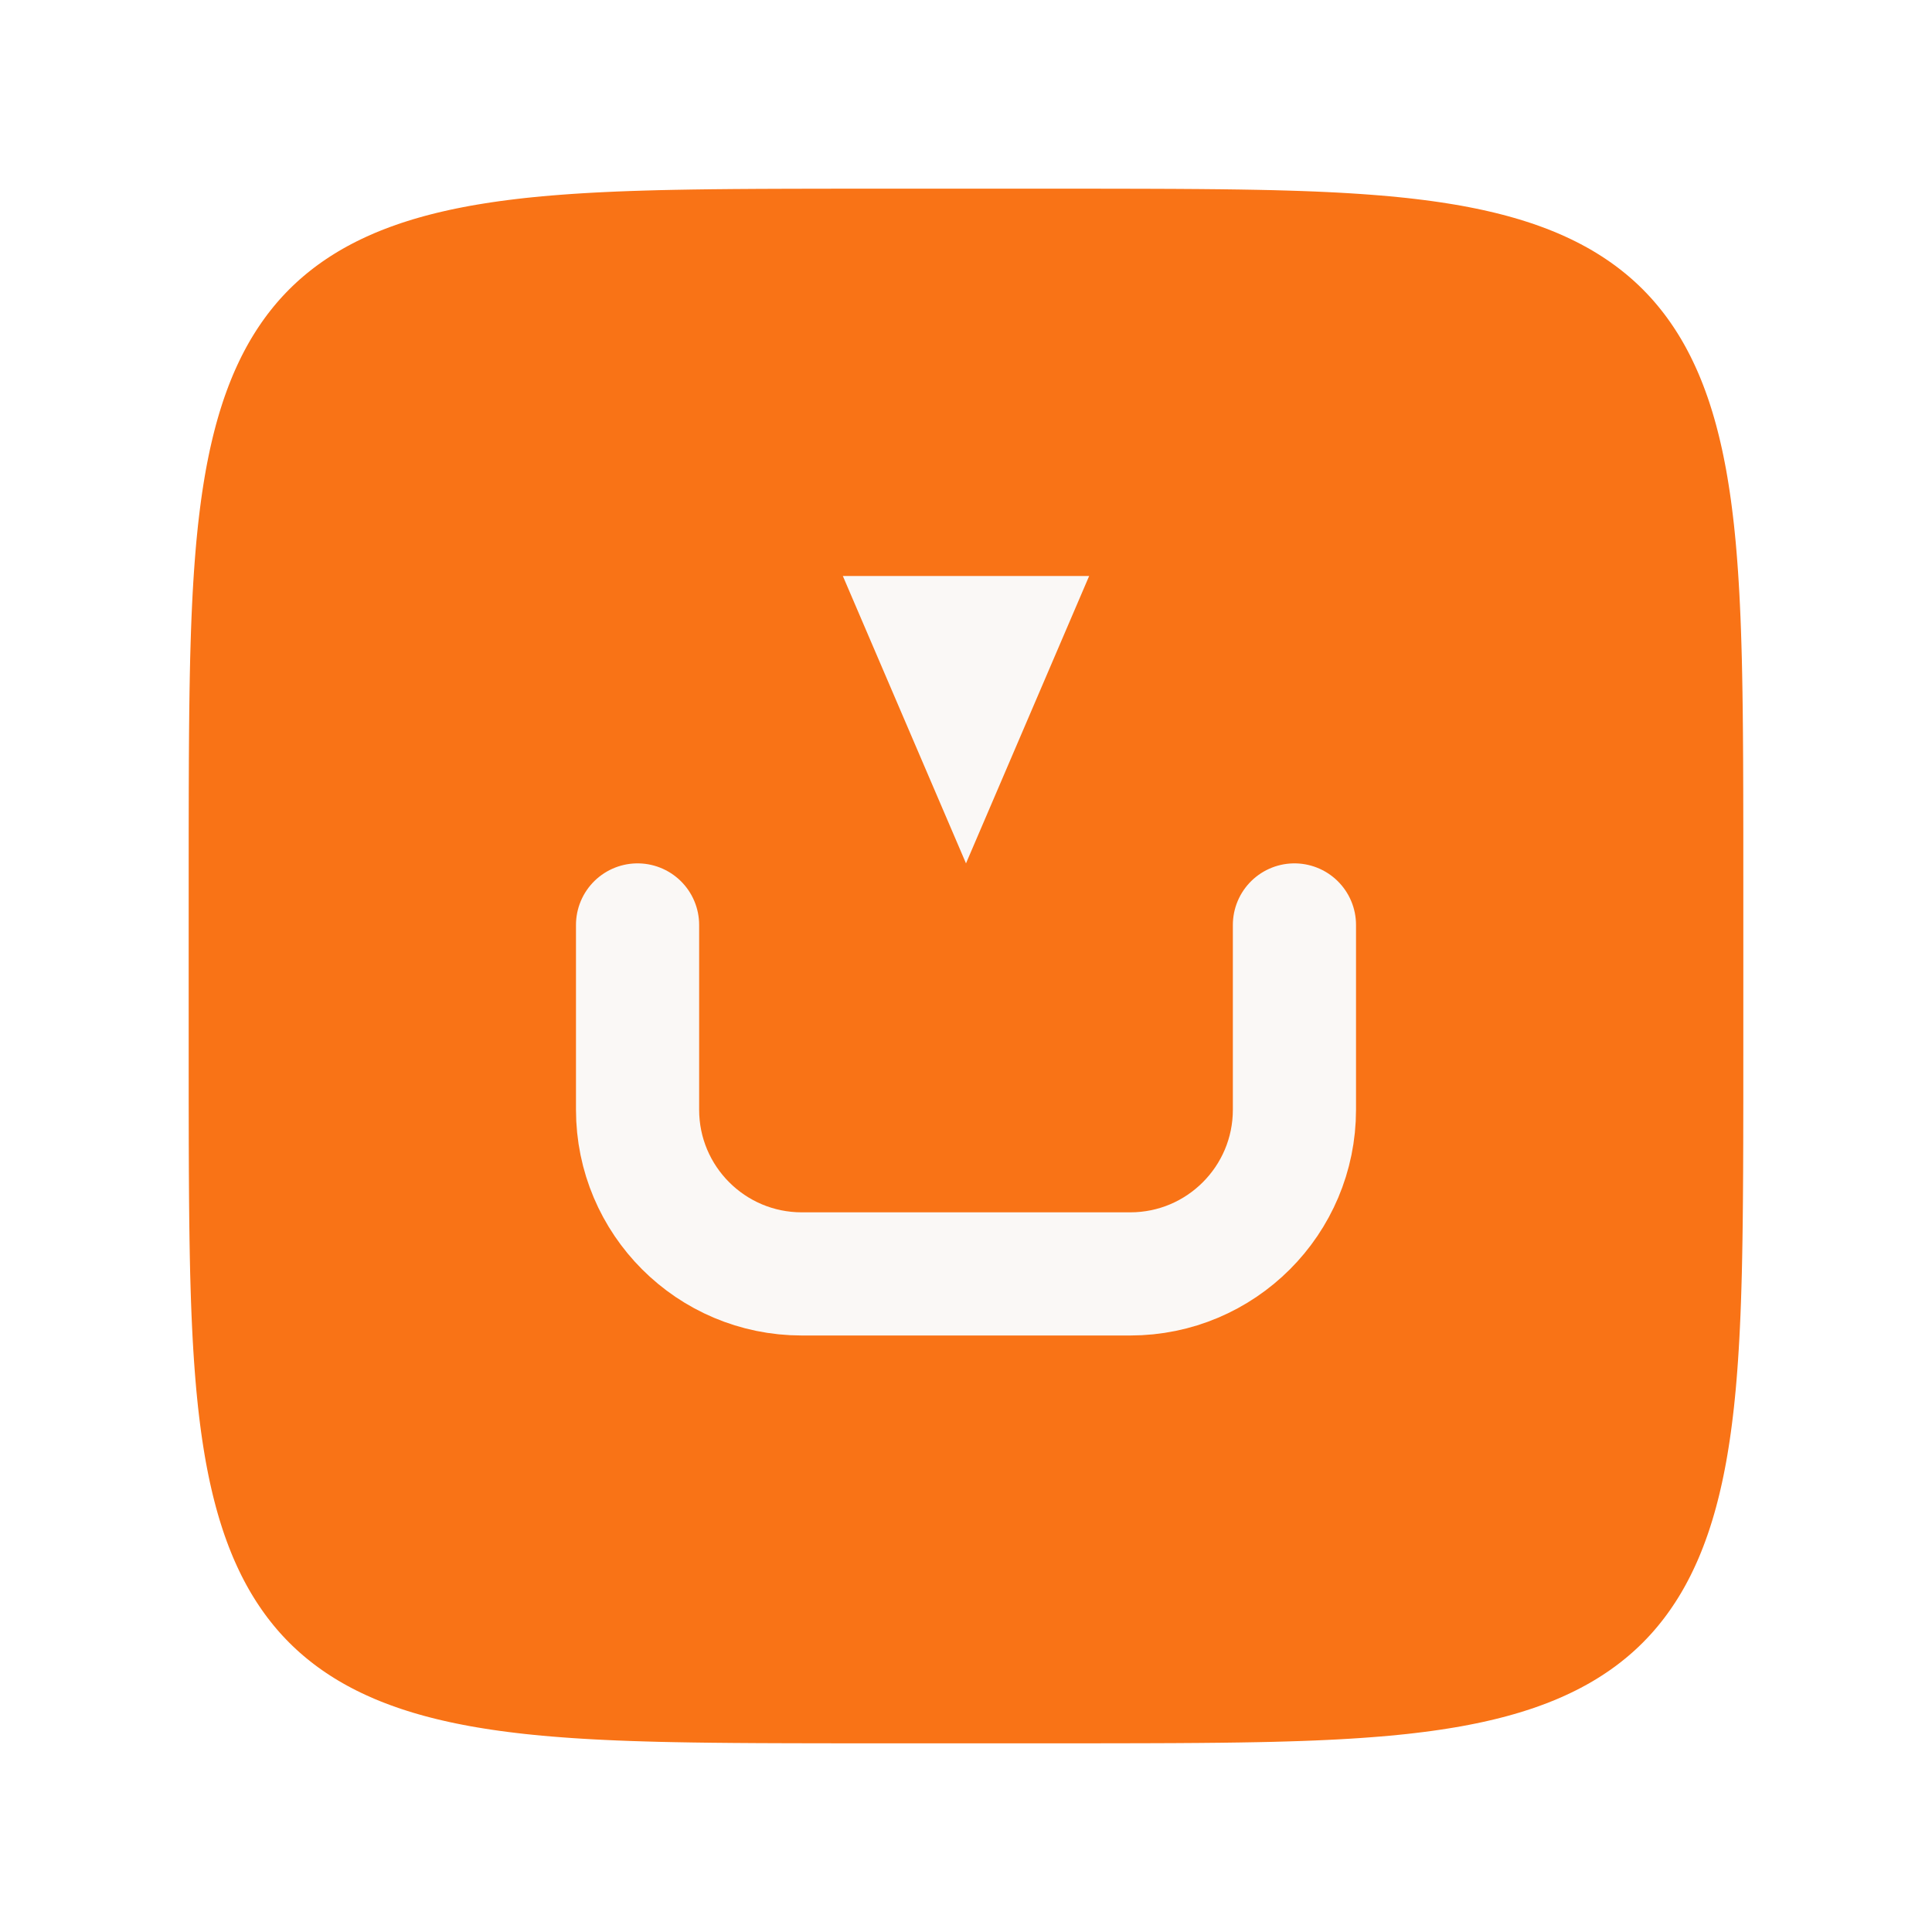
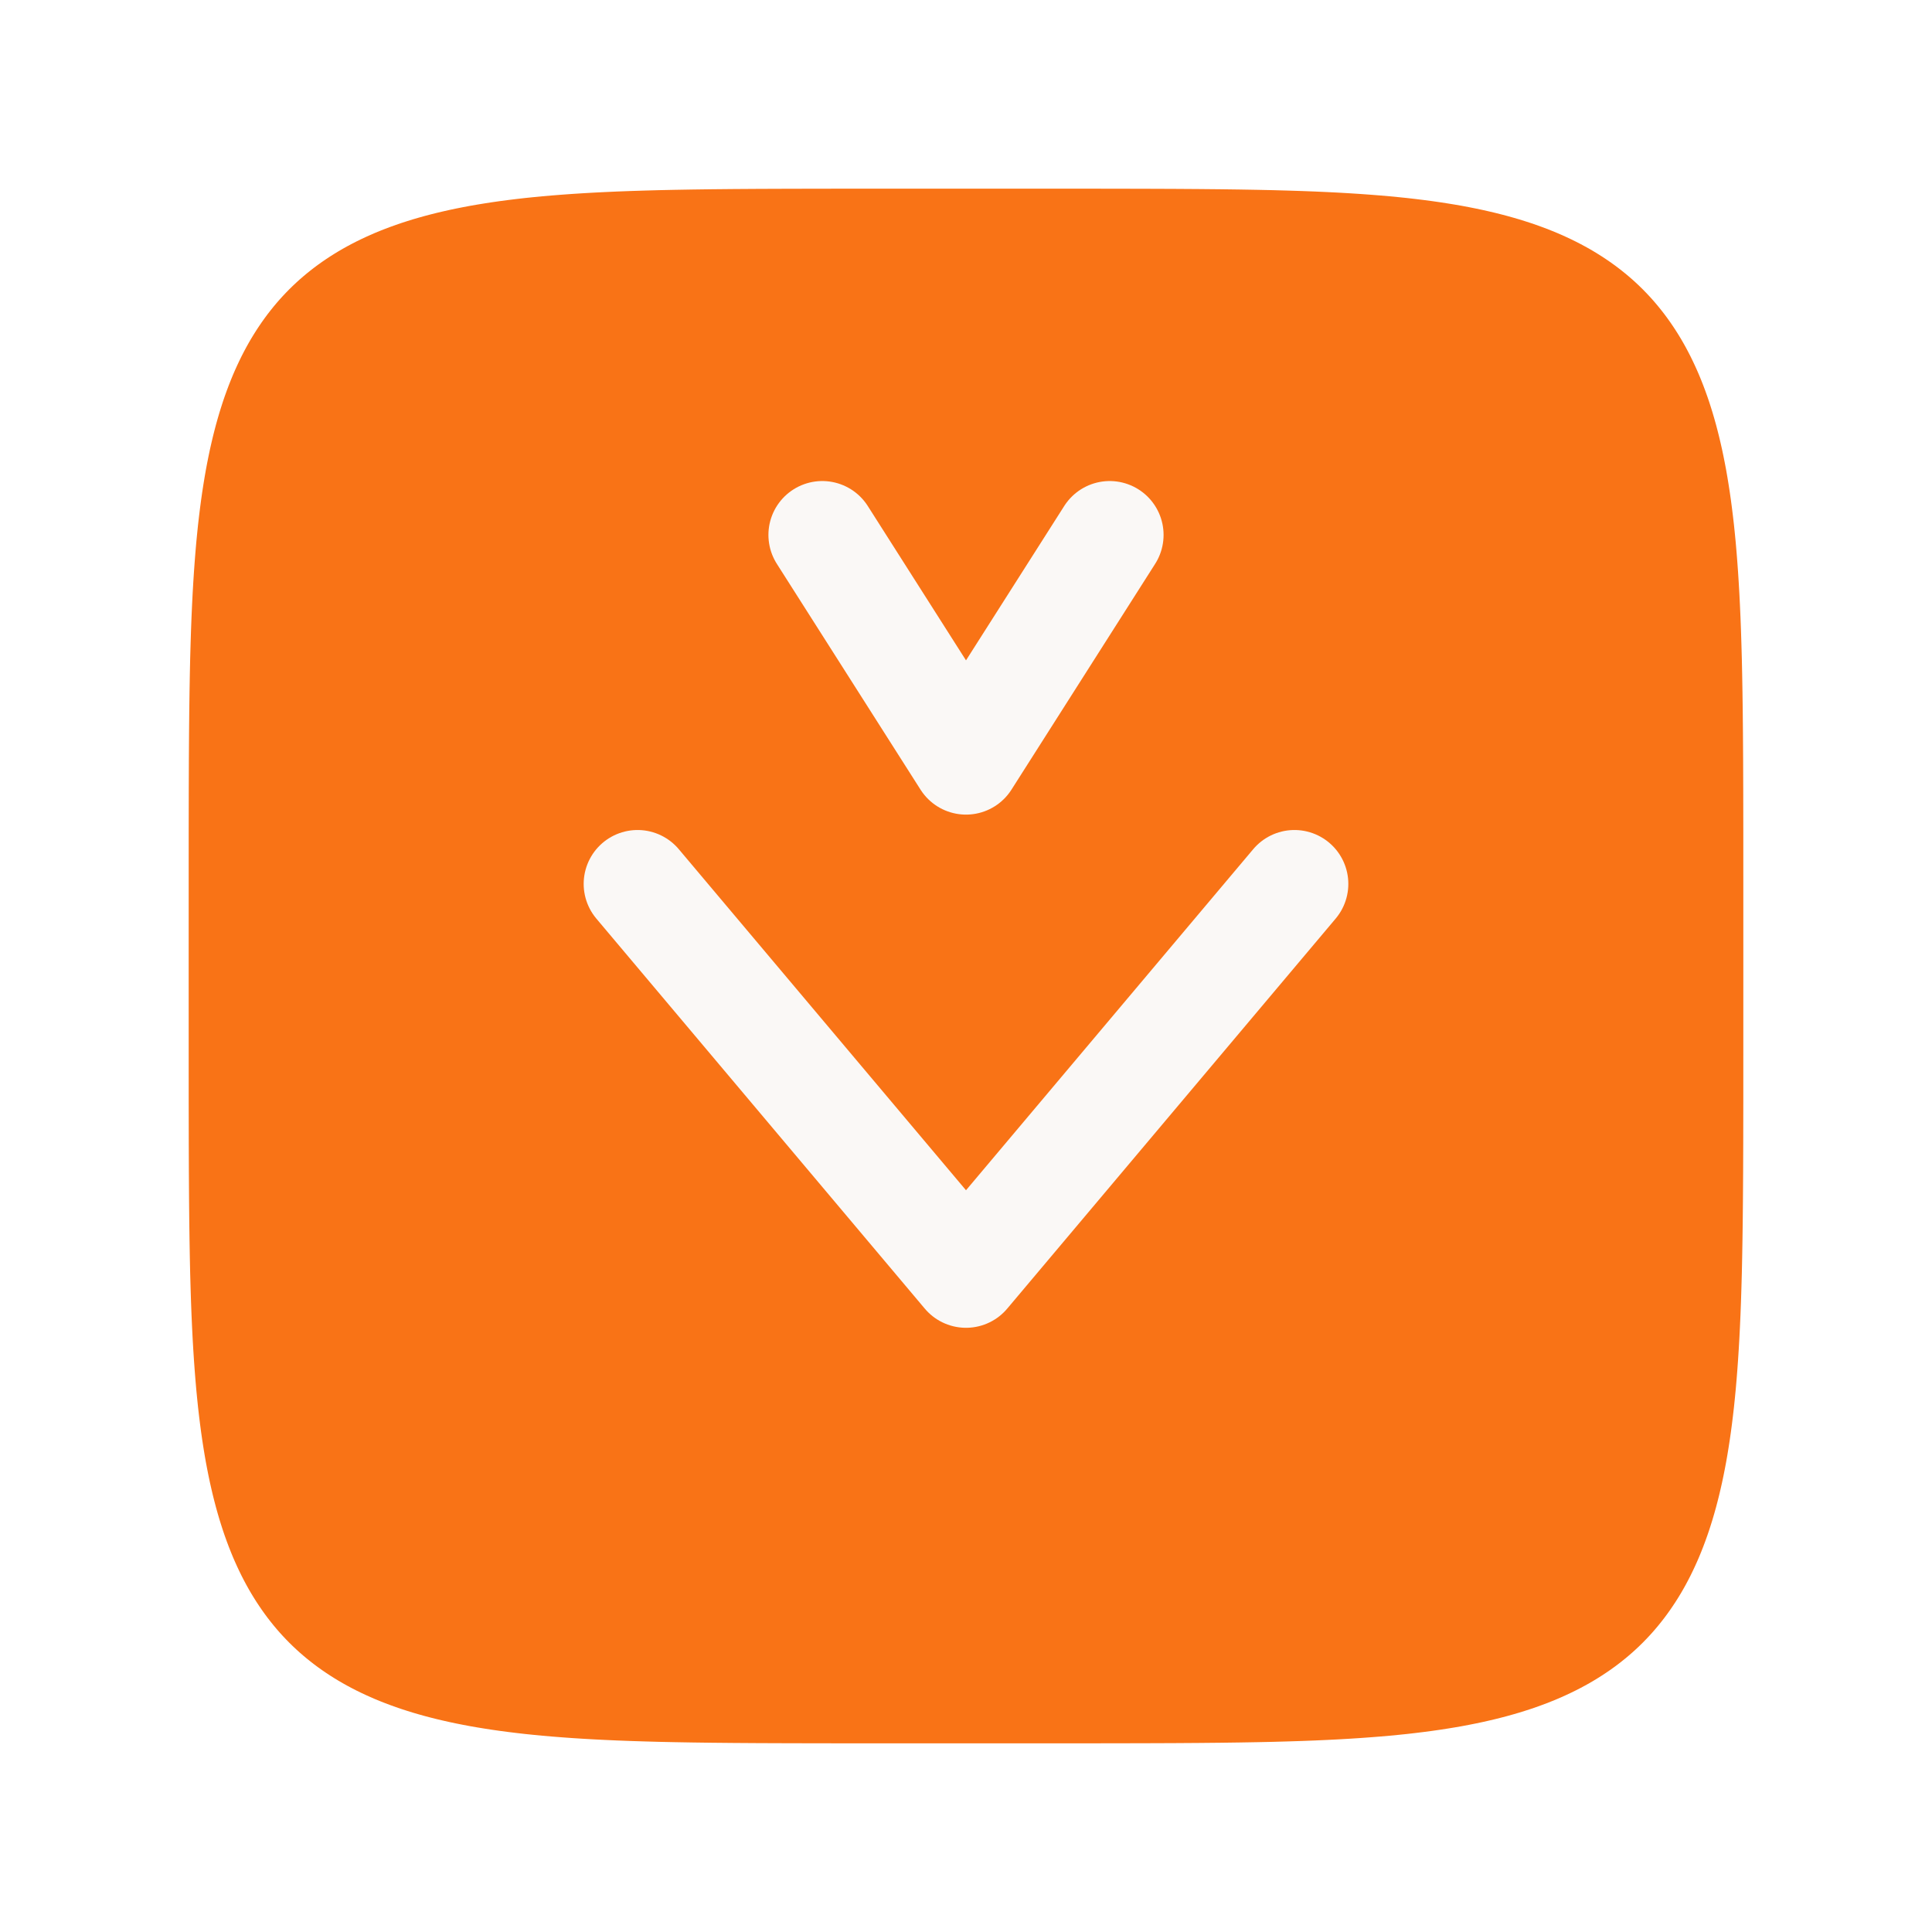
<svg xmlns="http://www.w3.org/2000/svg" width="1024" height="1024" viewBox="0 0 1024 1024">
  <path d="M 924.00 512.00 L 923.99 582.87 L 923.95 605.51 L 923.89 621.97 L 923.80 635.37 L 923.69 646.88 L 923.55 657.07 L 923.39 666.27 L 923.21 674.71 L 922.99 682.53 L 922.76 689.84 L 922.50 696.71 L 922.21 703.21 L 921.90 709.38 L 921.56 715.26 L 921.20 720.89 L 920.81 726.28 L 920.40 731.47 L 919.97 736.47 L 919.50 741.29 L 919.02 745.95 L 918.50 750.46 L 917.96 754.84 L 917.40 759.08 L 916.81 763.20 L 916.19 767.21 L 915.55 771.12 L 914.89 774.92 L 914.19 778.62 L 913.47 782.23 L 912.73 785.76 L 911.95 789.20 L 911.16 792.56 L 910.33 795.85 L 909.48 799.07 L 908.60 802.21 L 907.70 805.29 L 906.76 808.30 L 905.81 811.25 L 904.82 814.14 L 903.80 816.97 L 902.76 819.74 L 901.69 822.46 L 900.60 825.12 L 899.47 827.73 L 898.31 830.29 L 897.13 832.80 L 895.92 835.27 L 894.68 837.68 L 893.41 840.05 L 892.11 842.38 L 890.78 844.66 L 889.42 846.89 L 888.03 849.09 L 886.61 851.24 L 885.16 853.36 L 883.68 855.43 L 882.17 857.47 L 880.62 859.46 L 879.05 861.42 L 877.44 863.34 L 875.80 865.23 L 874.12 867.08 L 872.41 868.89 L 870.67 870.67 L 868.89 872.41 L 867.08 874.12 L 865.23 875.80 L 863.34 877.44 L 861.42 879.05 L 859.46 880.62 L 857.47 882.17 L 855.43 883.68 L 853.36 885.16 L 851.24 886.61 L 849.09 888.03 L 846.89 889.42 L 844.66 890.78 L 842.38 892.11 L 840.05 893.41 L 837.68 894.68 L 835.27 895.92 L 832.80 897.13 L 830.29 898.31 L 827.73 899.47 L 825.12 900.60 L 822.46 901.69 L 819.74 902.76 L 816.97 903.80 L 814.14 904.82 L 811.25 905.81 L 808.30 906.76 L 805.29 907.70 L 802.21 908.60 L 799.07 909.48 L 795.85 910.33 L 792.56 911.16 L 789.20 911.95 L 785.76 912.73 L 782.23 913.47 L 778.62 914.19 L 774.92 914.89 L 771.12 915.55 L 767.21 916.19 L 763.20 916.81 L 759.08 917.40 L 754.84 917.96 L 750.46 918.50 L 745.95 919.02 L 741.29 919.50 L 736.47 919.97 L 731.47 920.40 L 726.28 920.81 L 720.89 921.20 L 715.26 921.56 L 709.38 921.90 L 703.21 922.21 L 696.71 922.50 L 689.84 922.76 L 682.53 922.99 L 674.71 923.21 L 666.27 923.39 L 657.07 923.55 L 646.88 923.69 L 635.37 923.80 L 621.97 923.89 L 605.51 923.95 L 582.87 923.99 L 512.00 924.00 L 441.13 923.99 L 418.49 923.95 L 402.03 923.89 L 388.63 923.80 L 377.12 923.69 L 366.93 923.55 L 357.73 923.39 L 349.29 923.21 L 341.47 922.99 L 334.16 922.76 L 327.29 922.50 L 320.79 922.21 L 314.62 921.90 L 308.74 921.56 L 303.11 921.20 L 297.72 920.81 L 292.53 920.40 L 287.53 919.97 L 282.71 919.50 L 278.05 919.02 L 273.54 918.50 L 269.16 917.96 L 264.92 917.40 L 260.80 916.81 L 256.79 916.19 L 252.88 915.55 L 249.08 914.89 L 245.38 914.19 L 241.77 913.47 L 238.24 912.73 L 234.80 911.95 L 231.44 911.16 L 228.15 910.33 L 224.93 909.48 L 221.79 908.60 L 218.71 907.70 L 215.70 906.76 L 212.75 905.81 L 209.86 904.82 L 207.03 903.80 L 204.26 902.76 L 201.54 901.69 L 198.88 900.60 L 196.27 899.47 L 193.71 898.31 L 191.20 897.13 L 188.73 895.92 L 186.32 894.68 L 183.95 893.41 L 181.62 892.11 L 179.34 890.78 L 177.11 889.42 L 174.91 888.03 L 172.76 886.61 L 170.64 885.16 L 168.57 883.68 L 166.53 882.17 L 164.54 880.62 L 162.58 879.05 L 160.66 877.44 L 158.77 875.80 L 156.92 874.12 L 155.11 872.41 L 153.33 870.67 L 151.59 868.89 L 149.88 867.08 L 148.20 865.23 L 146.56 863.34 L 144.95 861.42 L 143.38 859.46 L 141.83 857.47 L 140.32 855.43 L 138.84 853.36 L 137.39 851.24 L 135.97 849.09 L 134.58 846.89 L 133.22 844.66 L 131.89 842.38 L 130.59 840.05 L 129.32 837.68 L 128.08 835.27 L 126.87 832.80 L 125.69 830.29 L 124.53 827.73 L 123.40 825.12 L 122.31 822.46 L 121.24 819.74 L 120.20 816.97 L 119.18 814.14 L 118.19 811.25 L 117.24 808.30 L 116.30 805.29 L 115.40 802.21 L 114.52 799.07 L 113.67 795.85 L 112.84 792.56 L 112.05 789.20 L 111.27 785.76 L 110.53 782.23 L 109.81 778.62 L 109.11 774.92 L 108.45 771.12 L 107.81 767.21 L 107.19 763.20 L 106.60 759.08 L 106.04 754.84 L 105.50 750.46 L 104.98 745.95 L 104.50 741.29 L 104.03 736.47 L 103.60 731.47 L 103.19 726.28 L 102.80 720.89 L 102.44 715.26 L 102.10 709.38 L 101.79 703.21 L 101.50 696.71 L 101.24 689.84 L 101.01 682.53 L 100.79 674.71 L 100.61 666.27 L 100.45 657.07 L 100.31 646.88 L 100.20 635.37 L 100.11 621.97 L 100.05 605.51 L 100.01 582.87 L 100.00 512.00 L 100.01 441.13 L 100.05 418.49 L 100.11 402.03 L 100.20 388.63 L 100.31 377.12 L 100.45 366.93 L 100.61 357.73 L 100.79 349.29 L 101.01 341.47 L 101.24 334.16 L 101.50 327.29 L 101.79 320.79 L 102.10 314.62 L 102.44 308.74 L 102.80 303.11 L 103.19 297.72 L 103.60 292.53 L 104.03 287.53 L 104.50 282.71 L 104.98 278.05 L 105.50 273.54 L 106.04 269.16 L 106.60 264.92 L 107.19 260.80 L 107.81 256.79 L 108.45 252.88 L 109.11 249.08 L 109.81 245.38 L 110.53 241.77 L 111.27 238.24 L 112.05 234.80 L 112.84 231.44 L 113.67 228.15 L 114.52 224.93 L 115.40 221.79 L 116.30 218.71 L 117.24 215.70 L 118.19 212.75 L 119.18 209.86 L 120.20 207.03 L 121.24 204.26 L 122.31 201.54 L 123.40 198.88 L 124.53 196.27 L 125.69 193.71 L 126.87 191.20 L 128.08 188.73 L 129.32 186.32 L 130.59 183.95 L 131.89 181.62 L 133.22 179.34 L 134.58 177.11 L 135.97 174.91 L 137.39 172.76 L 138.84 170.64 L 140.32 168.57 L 141.83 166.53 L 143.38 164.54 L 144.95 162.58 L 146.56 160.66 L 148.20 158.77 L 149.88 156.92 L 151.59 155.11 L 153.33 153.33 L 155.11 151.59 L 156.92 149.88 L 158.77 148.20 L 160.66 146.56 L 162.58 144.95 L 164.54 143.38 L 166.53 141.83 L 168.57 140.32 L 170.64 138.84 L 172.76 137.39 L 174.91 135.97 L 177.11 134.58 L 179.34 133.22 L 181.62 131.89 L 183.95 130.59 L 186.32 129.32 L 188.73 128.08 L 191.20 126.87 L 193.71 125.69 L 196.27 124.53 L 198.88 123.40 L 201.54 122.31 L 204.26 121.24 L 207.03 120.20 L 209.86 119.18 L 212.75 118.19 L 215.70 117.24 L 218.71 116.30 L 221.79 115.40 L 224.93 114.52 L 228.15 113.67 L 231.44 112.84 L 234.80 112.05 L 238.24 111.27 L 241.77 110.53 L 245.38 109.81 L 249.08 109.11 L 252.88 108.45 L 256.79 107.81 L 260.80 107.19 L 264.92 106.60 L 269.16 106.04 L 273.54 105.50 L 278.05 104.98 L 282.71 104.50 L 287.53 104.03 L 292.53 103.60 L 297.72 103.19 L 303.11 102.80 L 308.74 102.44 L 314.62 102.10 L 320.79 101.79 L 327.29 101.50 L 334.16 101.24 L 341.47 101.01 L 349.29 100.79 L 357.73 100.61 L 366.93 100.45 L 377.12 100.31 L 388.63 100.20 L 402.03 100.11 L 418.49 100.05 L 441.13 100.01 L 512.00 100.00 L 582.87 100.01 L 605.51 100.05 L 621.97 100.11 L 635.37 100.20 L 646.88 100.31 L 657.07 100.45 L 666.27 100.61 L 674.71 100.79 L 682.53 101.01 L 689.84 101.24 L 696.71 101.50 L 703.21 101.79 L 709.38 102.10 L 715.26 102.44 L 720.89 102.80 L 726.28 103.19 L 731.47 103.60 L 736.47 104.03 L 741.29 104.50 L 745.95 104.98 L 750.46 105.50 L 754.84 106.04 L 759.08 106.60 L 763.20 107.19 L 767.21 107.81 L 771.12 108.45 L 774.92 109.11 L 778.62 109.81 L 782.23 110.53 L 785.76 111.27 L 789.20 112.05 L 792.56 112.84 L 795.85 113.67 L 799.07 114.52 L 802.21 115.40 L 805.29 116.30 L 808.30 117.24 L 811.25 118.19 L 814.14 119.18 L 816.97 120.20 L 819.74 121.24 L 822.46 122.31 L 825.12 123.40 L 827.73 124.53 L 830.29 125.69 L 832.80 126.87 L 835.27 128.08 L 837.68 129.32 L 840.05 130.59 L 842.38 131.89 L 844.66 133.22 L 846.89 134.58 L 849.09 135.97 L 851.24 137.39 L 853.36 138.84 L 855.43 140.32 L 857.47 141.83 L 859.46 143.38 L 861.42 144.95 L 863.34 146.56 L 865.23 148.20 L 867.08 149.88 L 868.89 151.59 L 870.67 153.33 L 872.41 155.11 L 874.12 156.92 L 875.80 158.77 L 877.44 160.66 L 879.05 162.58 L 880.62 164.54 L 882.17 166.53 L 883.68 168.57 L 885.16 170.64 L 886.61 172.76 L 888.03 174.91 L 889.42 177.11 L 890.78 179.34 L 892.11 181.62 L 893.41 183.95 L 894.68 186.32 L 895.92 188.73 L 897.13 191.20 L 898.31 193.71 L 899.47 196.27 L 900.60 198.88 L 901.69 201.54 L 902.76 204.26 L 903.80 207.03 L 904.82 209.86 L 905.81 212.75 L 906.76 215.70 L 907.70 218.71 L 908.60 221.79 L 909.48 224.93 L 910.33 228.15 L 911.16 231.44 L 911.95 234.80 L 912.73 238.24 L 913.47 241.77 L 914.19 245.38 L 914.89 249.08 L 915.55 252.88 L 916.19 256.79 L 916.81 260.80 L 917.40 264.92 L 917.96 269.16 L 918.50 273.54 L 919.02 278.05 L 919.50 282.71 L 919.97 287.53 L 920.40 292.53 L 920.81 297.72 L 921.20 303.11 L 921.56 308.74 L 921.90 314.62 L 922.21 320.79 L 922.50 327.29 L 922.76 334.16 L 922.99 341.47 L 923.21 349.29 L 923.39 357.73 L 923.55 366.93 L 923.69 377.12 L 923.80 388.63 L 923.89 402.03 L 923.95 418.49 L 923.99 441.13 Z" fill="#F97316" />
-   <g transform="translate(240 240) scale(5.44)">
-     <path d="M18 46 V64 a16 16 0 0 0 16 16 h32 a16 16 0 0 0 16 -16 V46" fill="none" stroke="#faf8f6" stroke-width="12" stroke-linecap="round" />
-     <path d="M50 40 L38 12 H62 Z" fill="#faf8f6" />
+   <g transform="translate(240 240) scale(5.44)" fill="none" stroke="#faf8f6" stroke-width="10.5" stroke-linecap="round" stroke-linejoin="round">
+     <path d="M36 8 L50 30 L64 8" />
+     <path d="M18 42 L50 80 L82 42" />
  </g>
</svg>
